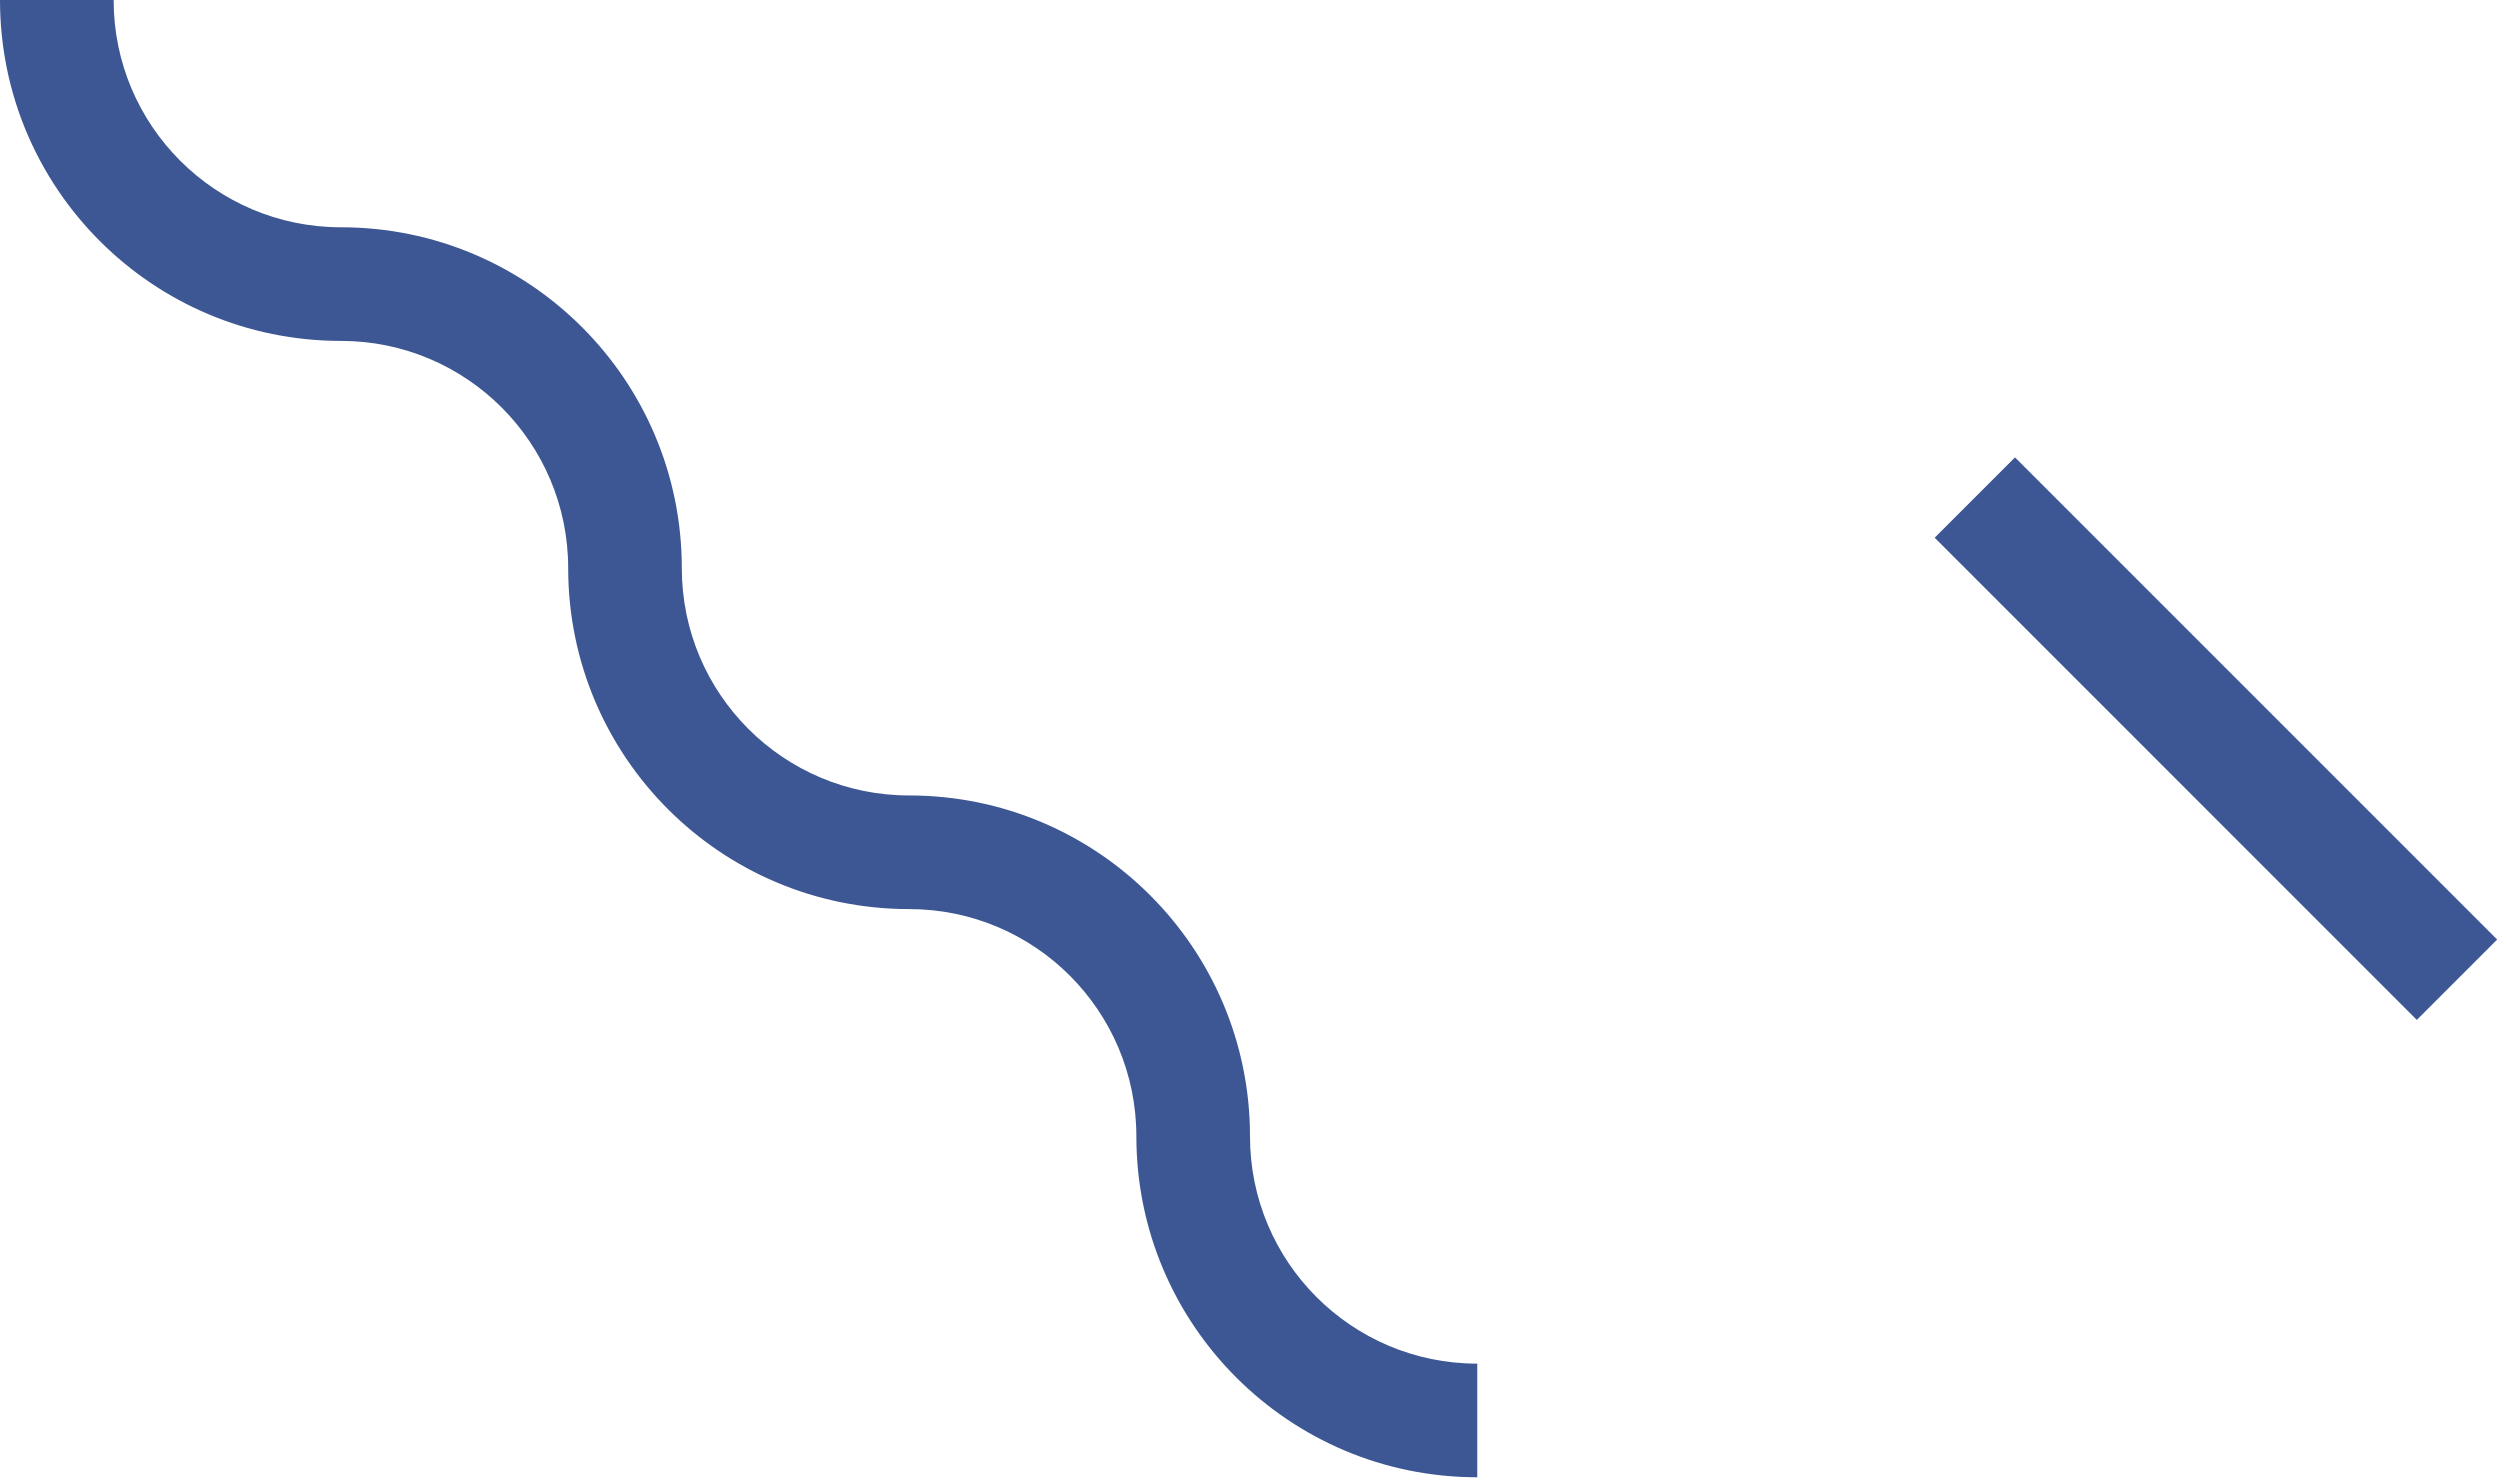
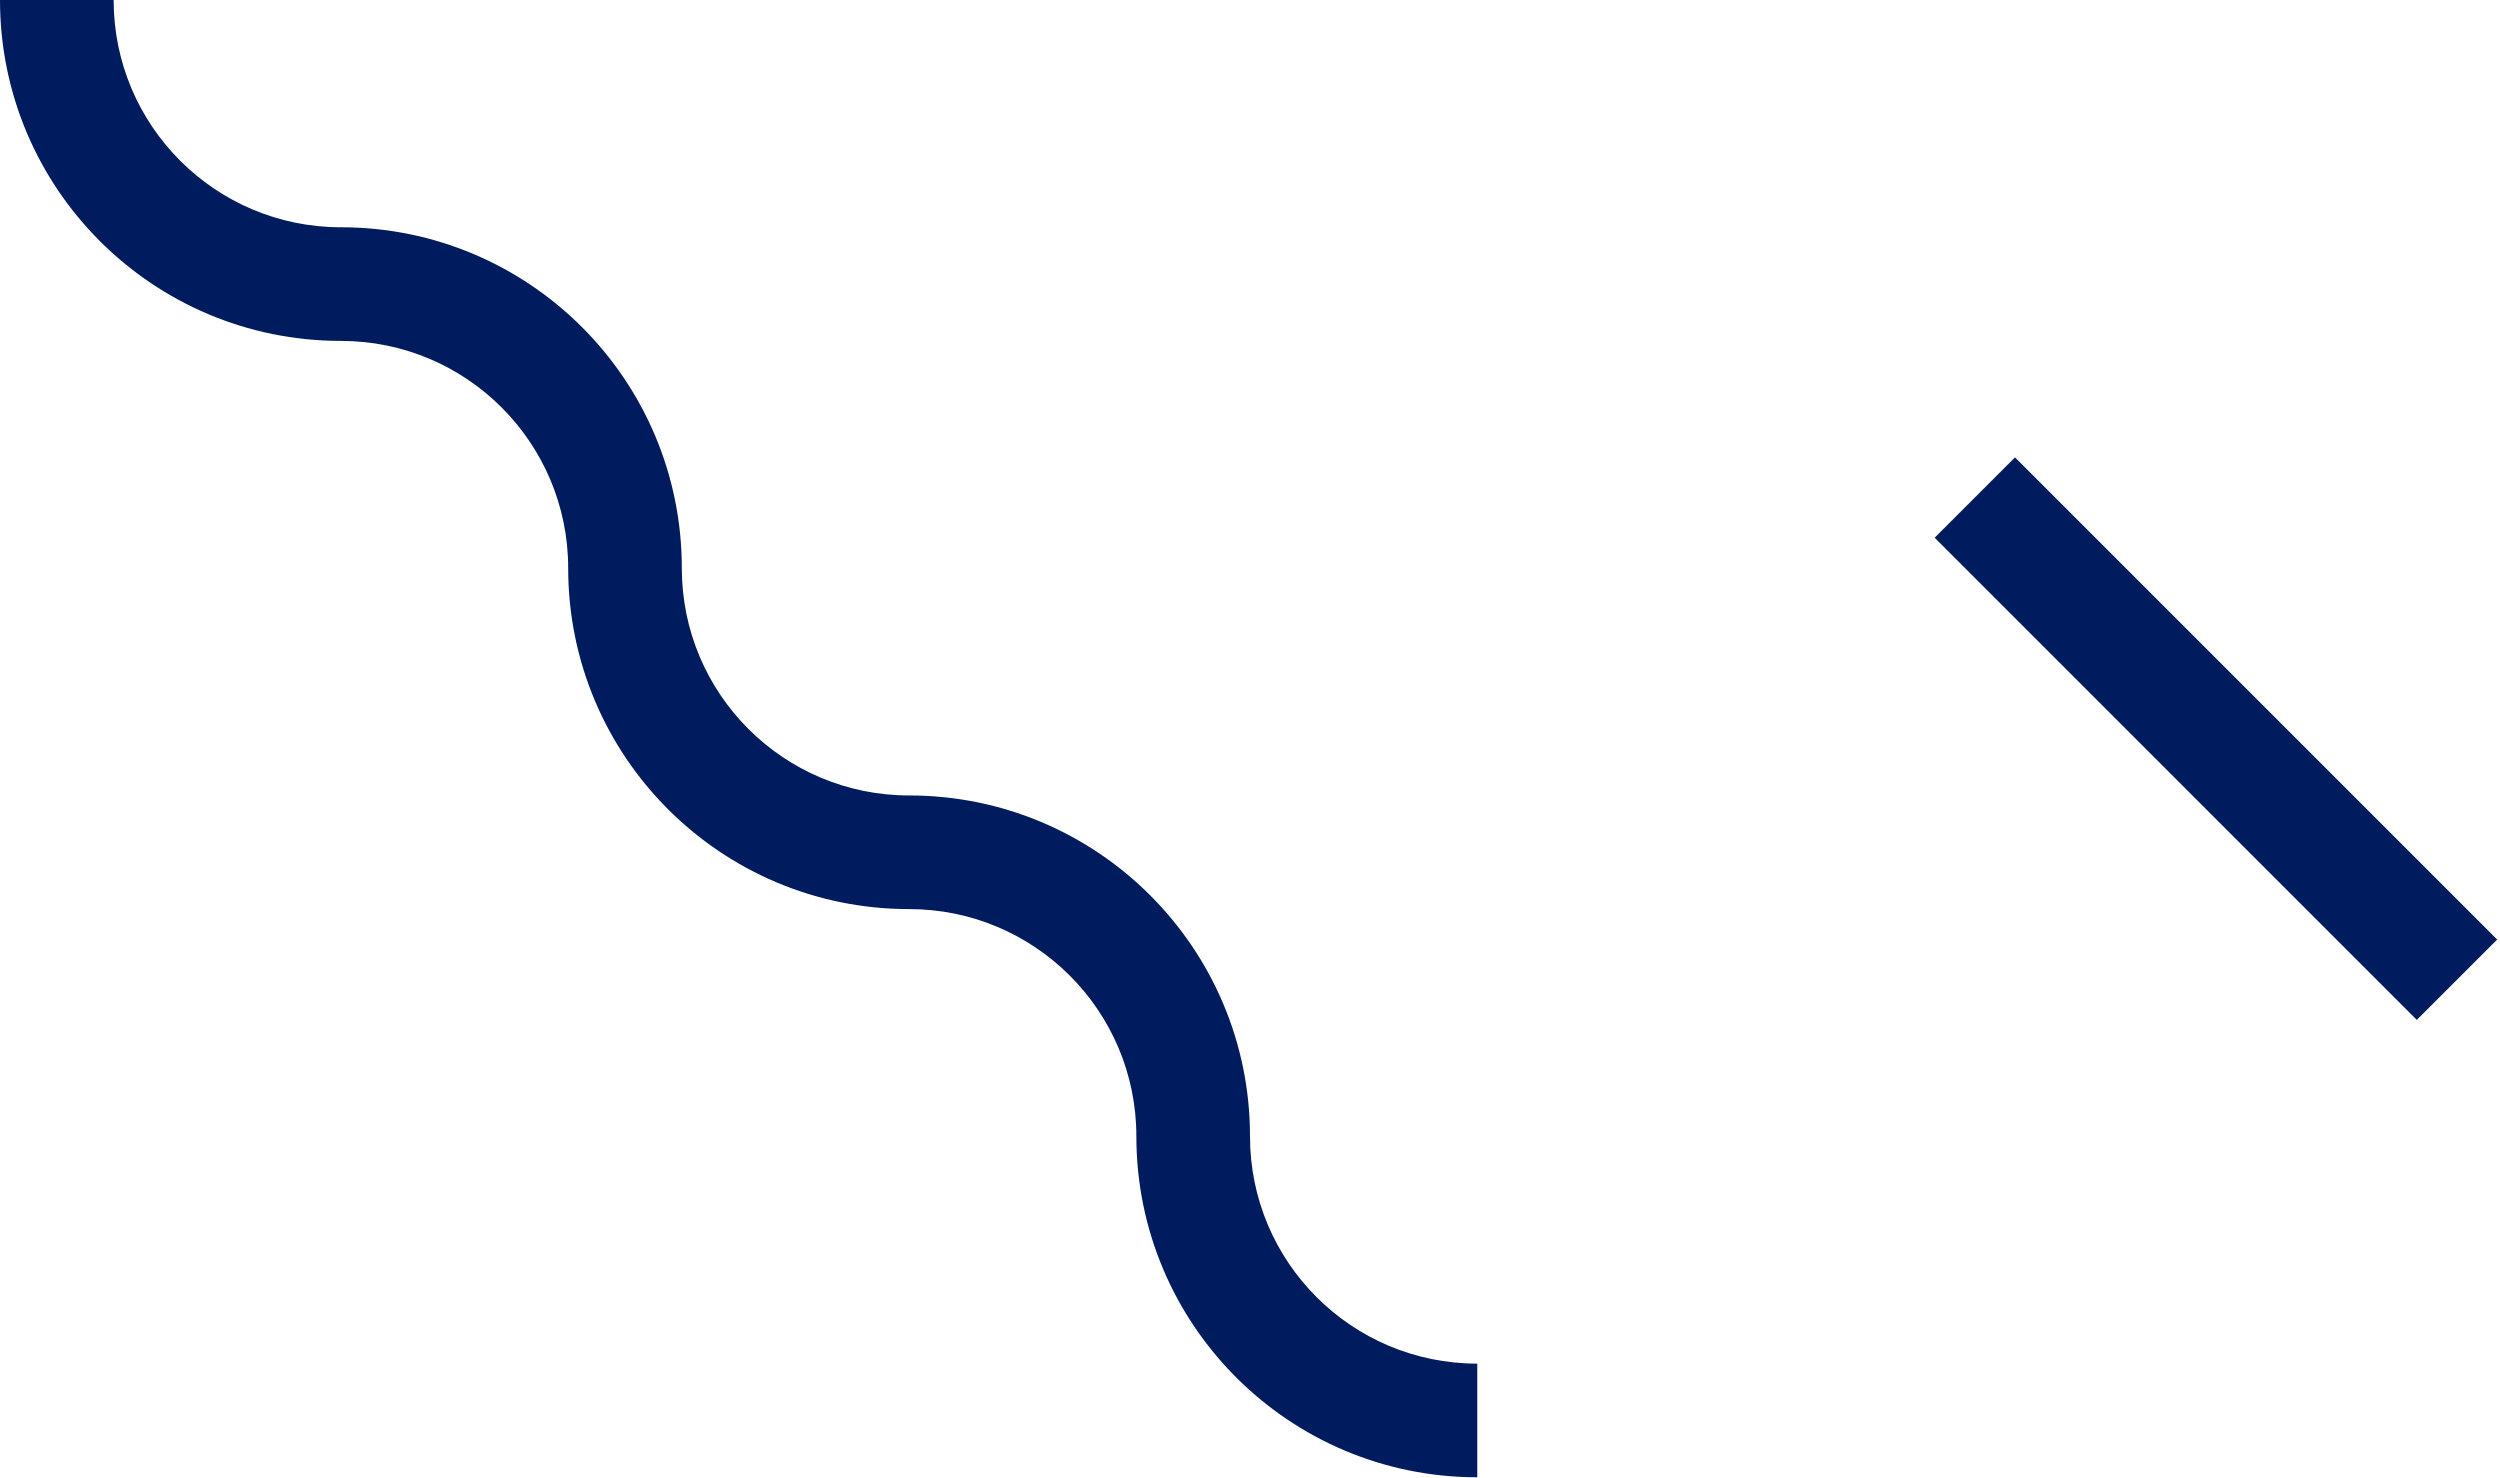
<svg xmlns="http://www.w3.org/2000/svg" width="44px" height="26px" viewBox="0 0 44 26" version="1.1">
  <g id="Page-1" stroke="none" stroke-width="1" fill="none" fill-rule="evenodd">
-     <g id="Artboard" fill="#3D5794" fill-rule="nonzero">
+     <g id="Artboard" fill="#001B5E" fill-rule="nonzero">
      <g id="pattern">
        <path d="M10,10 C10,7.79 8.21,6 6,6 C2.686,6 0,3.314 0,0 L2,0 C2,2.21 3.79,4 6,4 C9.314,4 12,6.686 12,10 C12,12.21 13.79,14 16,14 C19.314,14 22,16.686 22,20 C22,22.21 23.79,24 26,24 L26,26 C22.686,26 20,23.314 20,20 C20,17.79 18.21,16 16,16 C12.686,16 10,13.314 10,10 Z M35.464,8.05 L43.95,16.536 L42.536,17.95 L34.05,9.464 L35.464,8.05 Z" id="Shape" />
      </g>
    </g>
  </g>
</svg>
